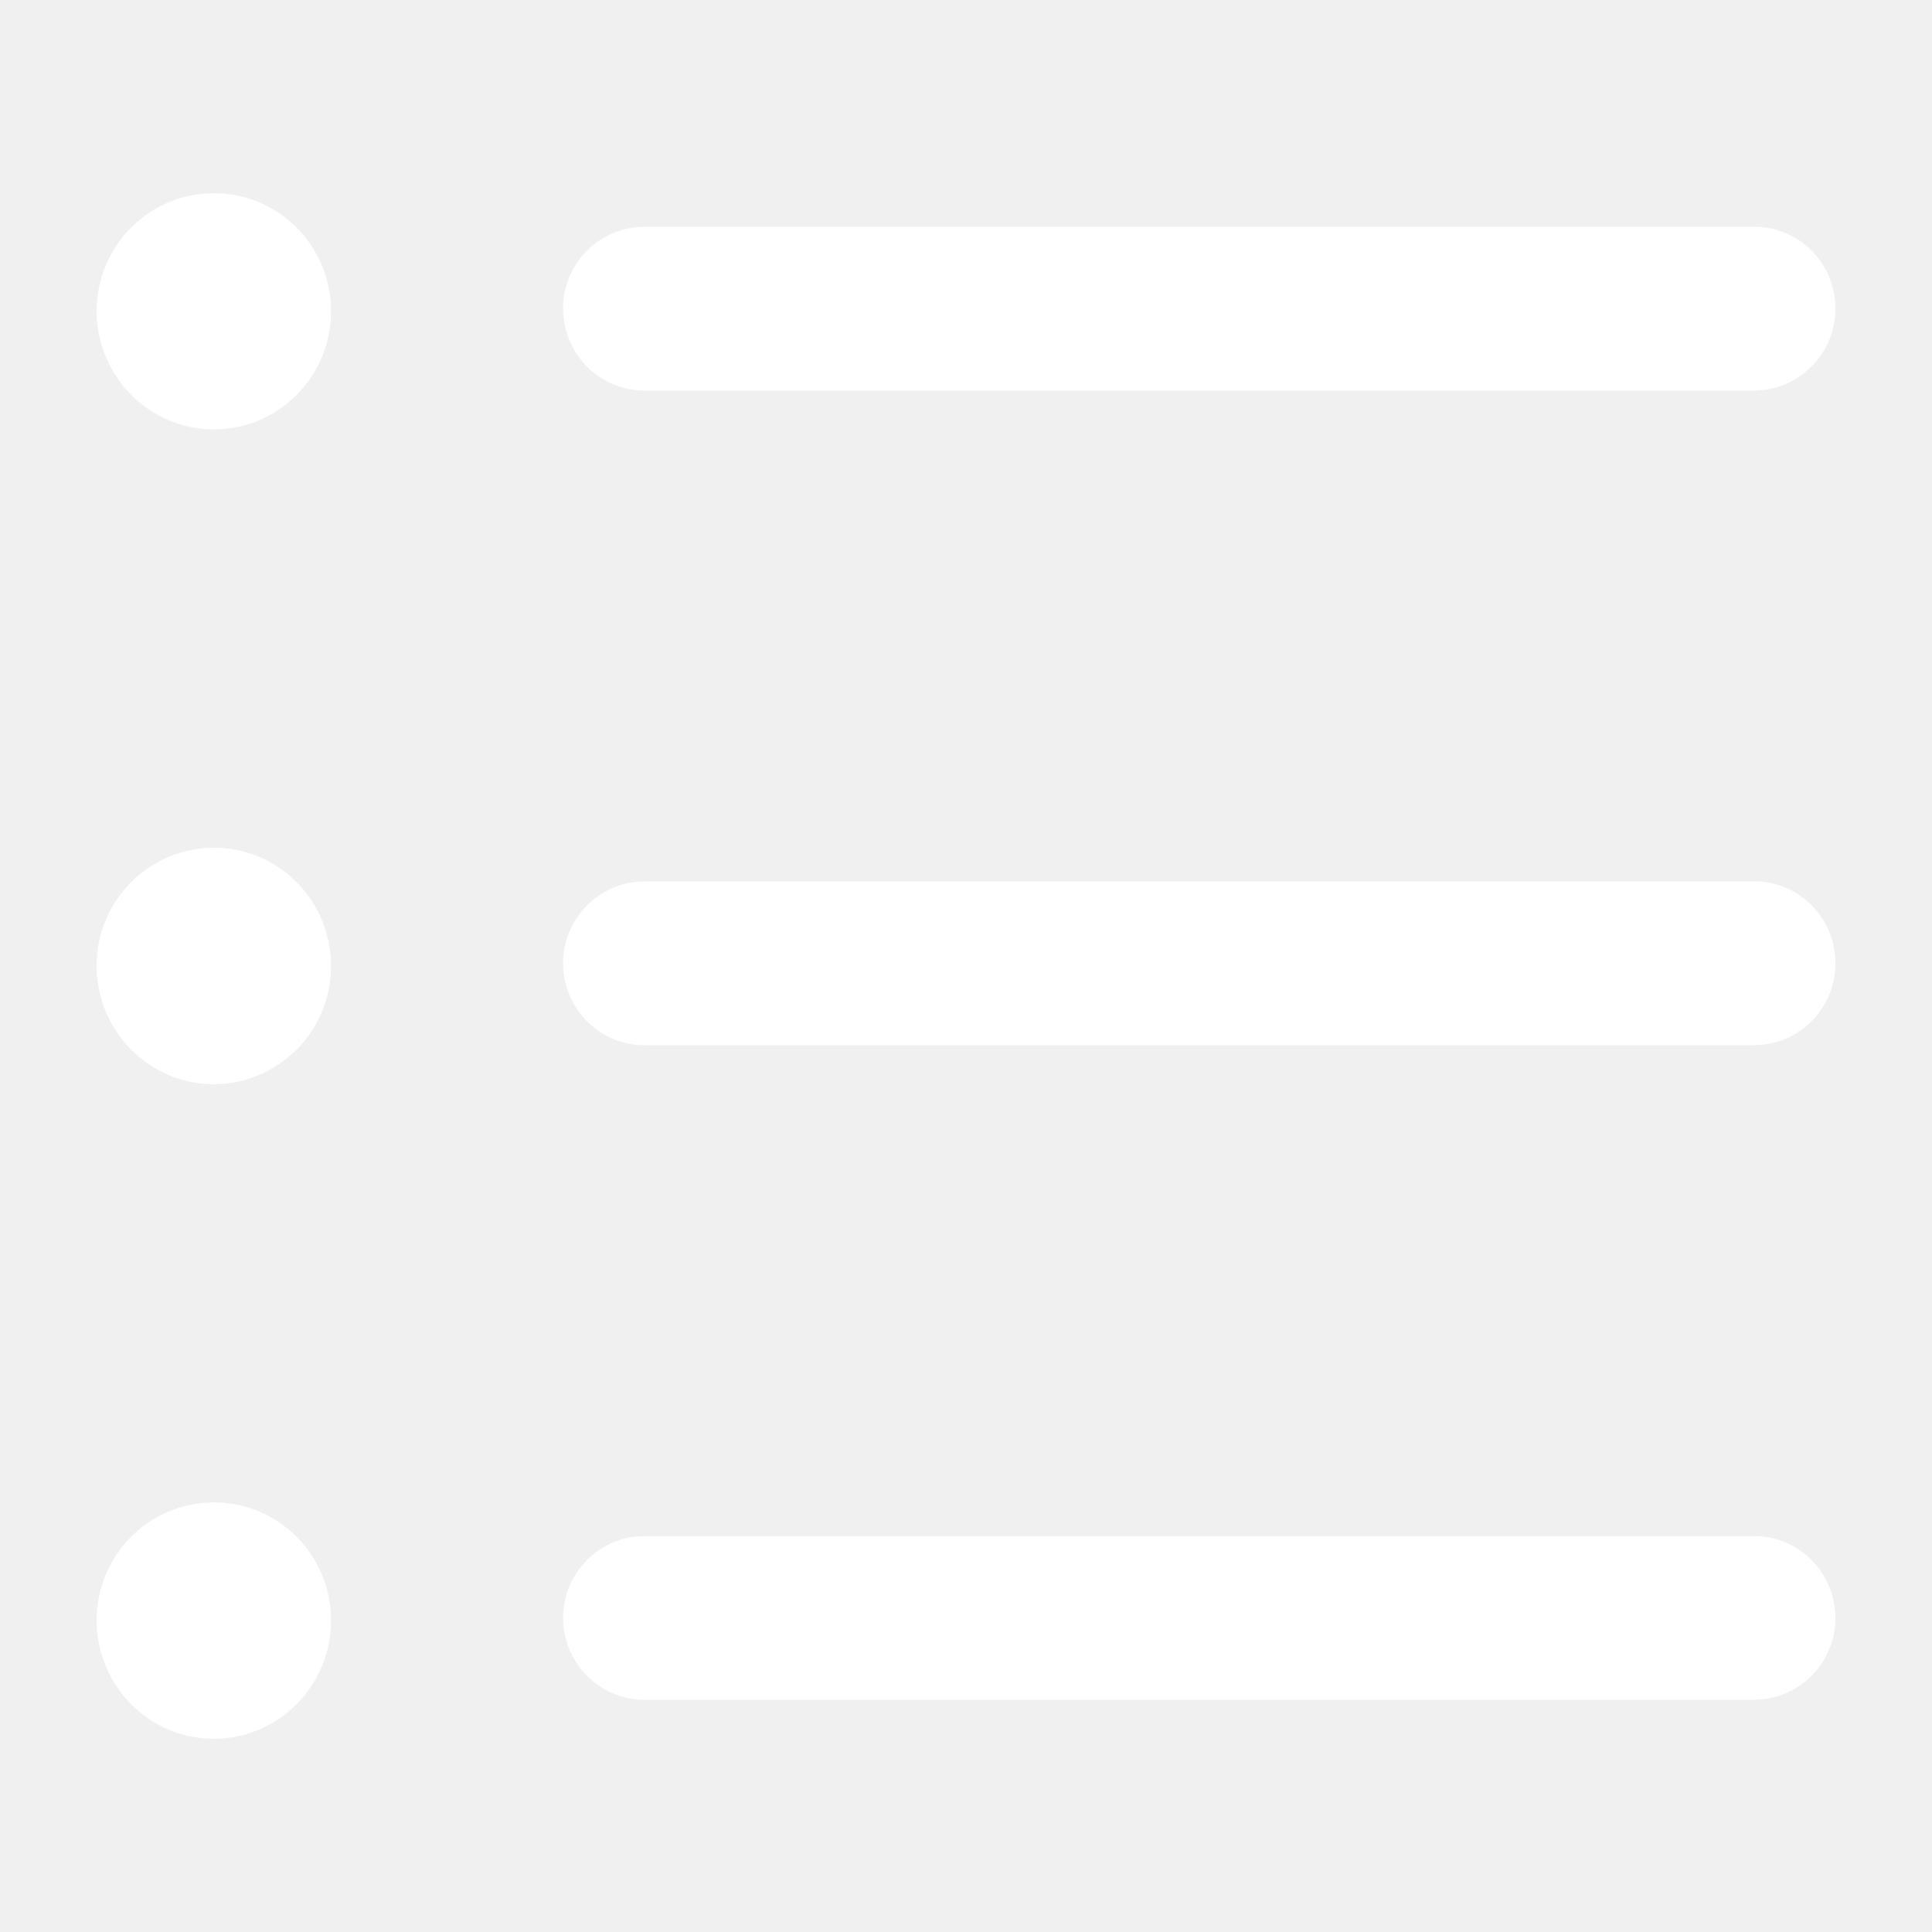
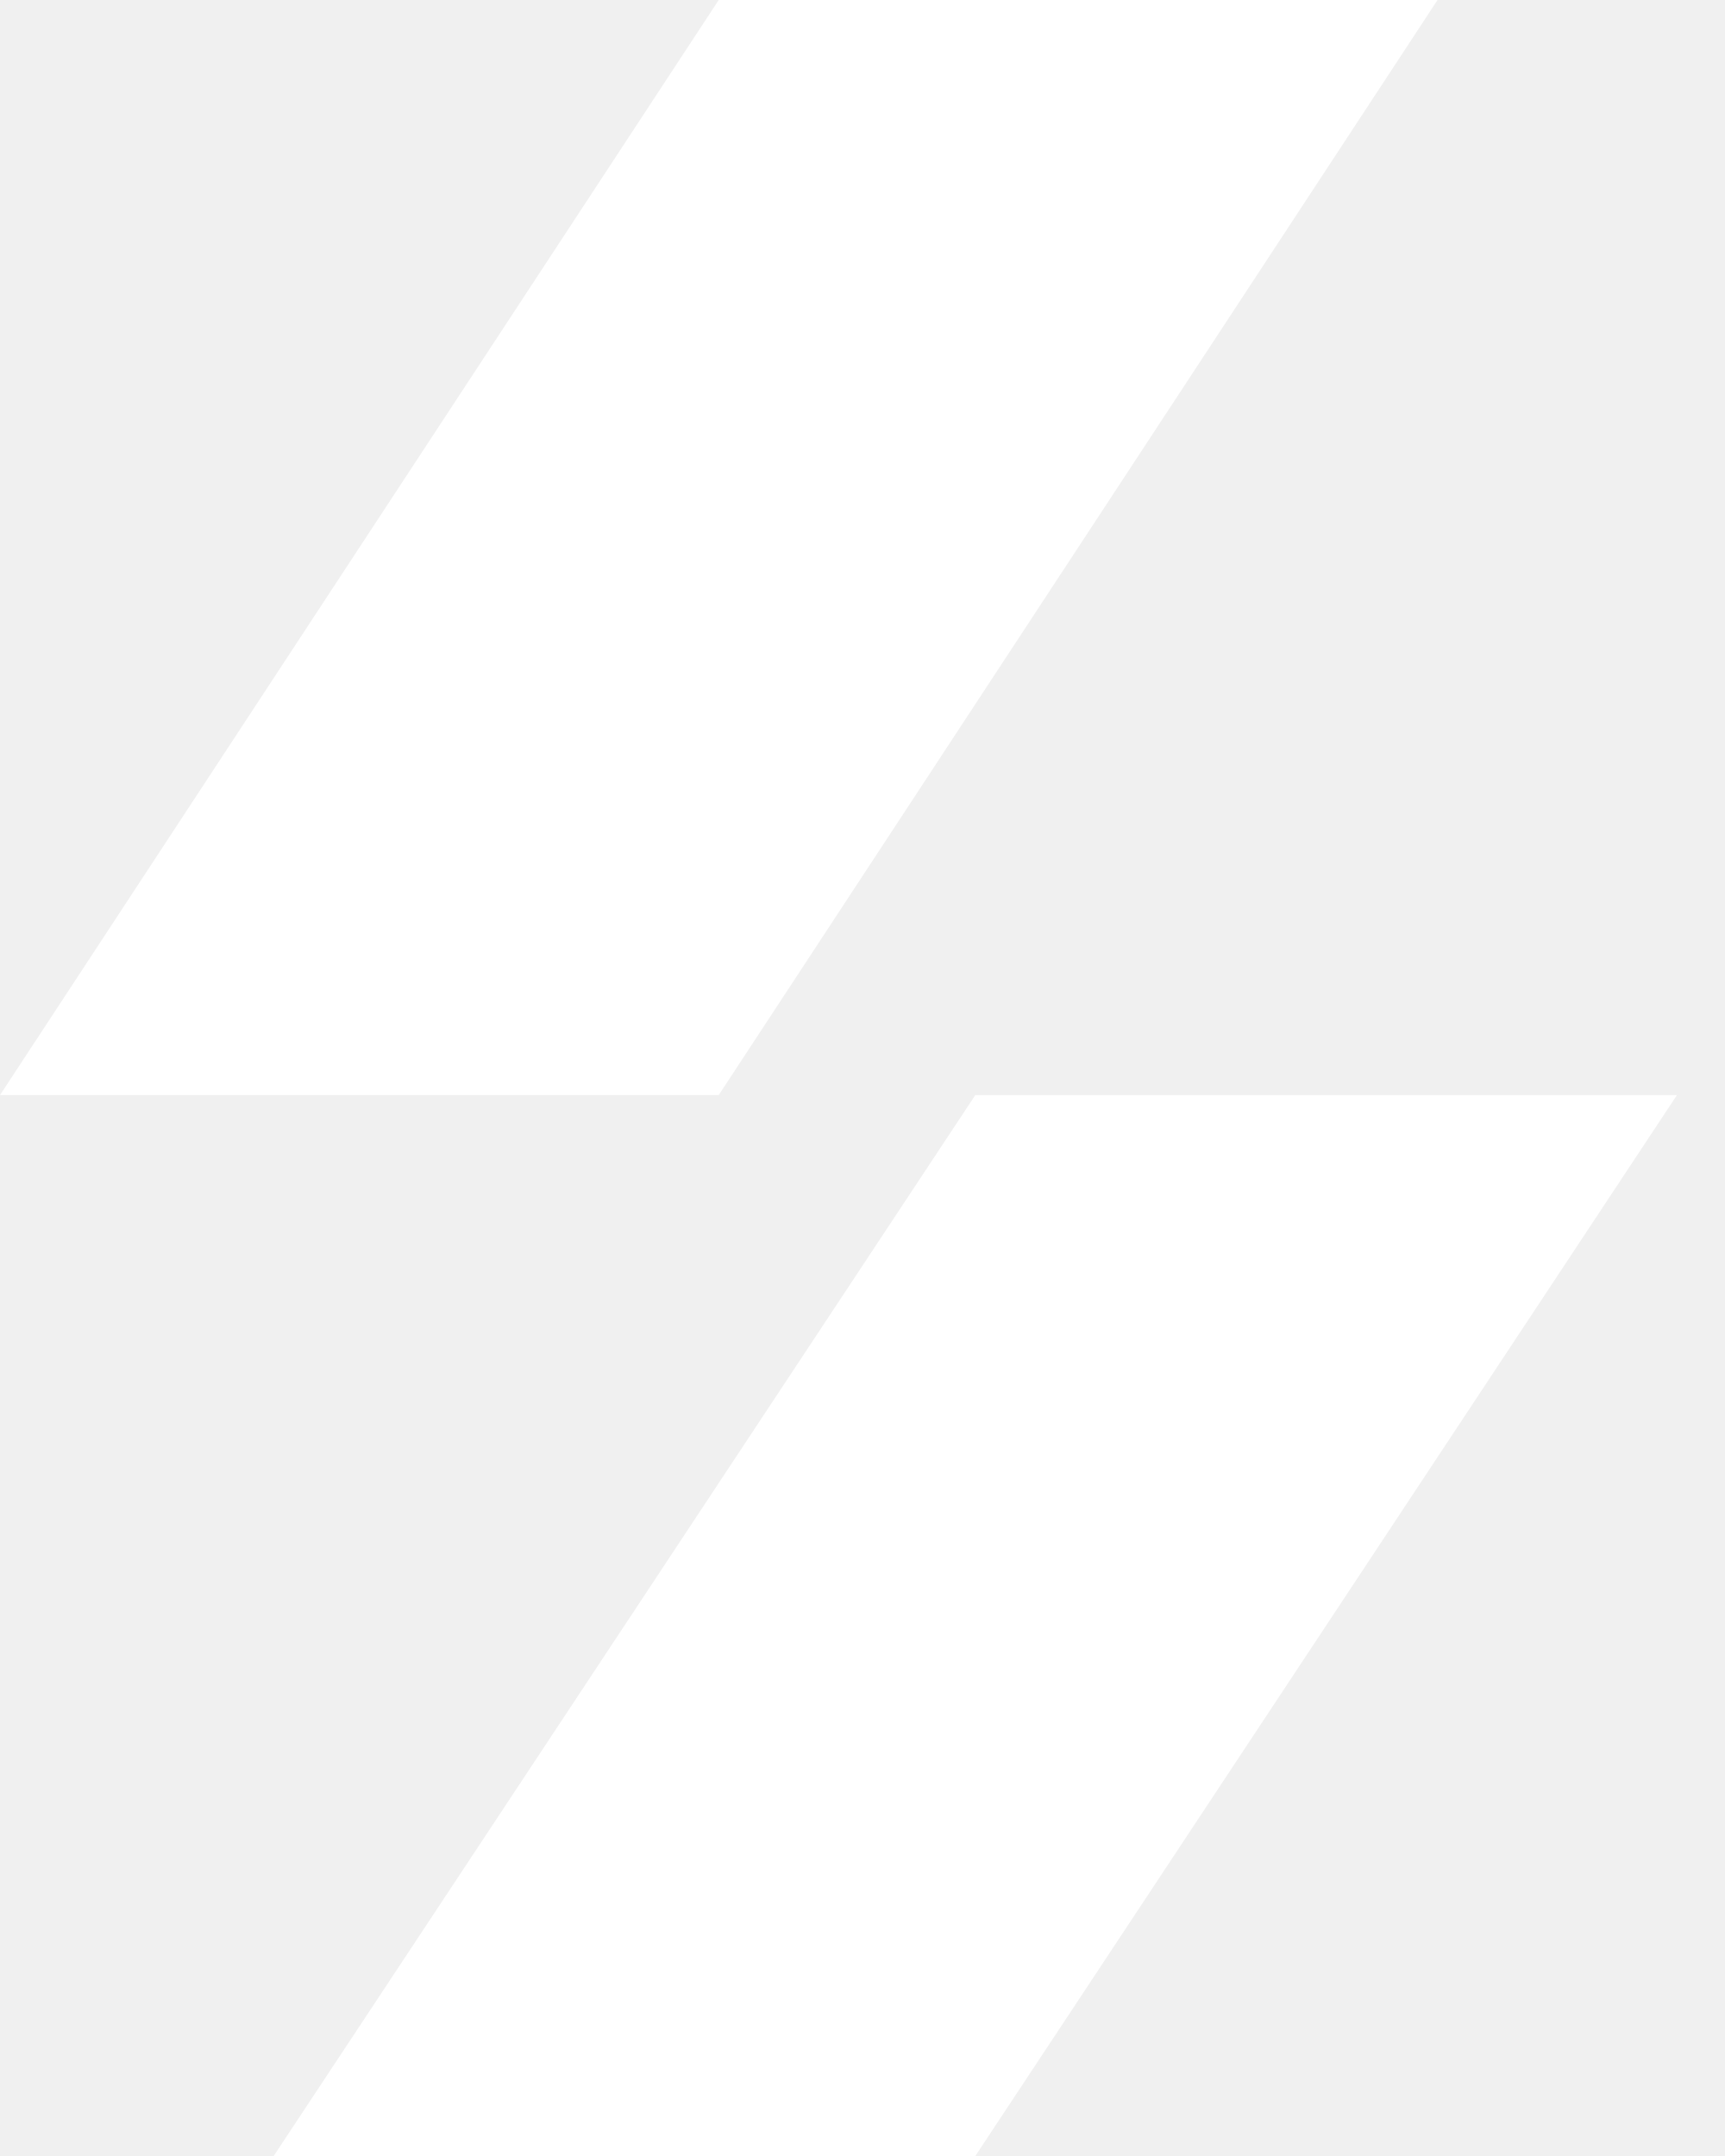
- <svg xmlns="http://www.w3.org/2000/svg" width="20" height="20" viewBox="0 0 20 20" fill="none">
-   <path d="M2.215 15.553C2.886 15.553 3.427 16.101 3.427 16.775C3.427 17.452 2.883 17.997 2.215 18C1.544 18 1.003 17.452 1 16.775C1 16.098 1.544 15.553 2.215 15.553ZM18.16 15.902C18.625 15.902 19 16.281 19 16.749C19 17.182 18.678 17.537 18.265 17.588L18.16 17.596H6.671C6.206 17.596 5.831 17.218 5.829 16.749C5.829 16.317 6.15 15.962 6.564 15.908L6.671 15.902H18.16ZM2.215 8.776C2.886 8.776 3.427 9.324 3.427 9.999C3.427 10.676 2.883 11.221 2.215 11.224C1.544 11.224 1.003 10.676 1 9.999C1 9.322 1.544 8.776 2.215 8.776ZM18.16 9.124C18.625 9.124 19 9.502 19 9.973C19 10.405 18.678 10.761 18.265 10.812L18.16 10.82H6.671C6.206 10.82 5.831 10.441 5.829 9.973C5.829 9.541 6.15 9.185 6.564 9.131L6.671 9.124H18.16ZM2.215 2C2.886 2 3.427 2.548 3.427 3.222C3.427 3.899 2.883 4.445 2.215 4.445C1.544 4.445 1.003 3.897 1 3.222C1 2.546 1.544 2 2.215 2ZM18.16 2.347C18.625 2.347 19 2.726 19 3.194C19 3.627 18.678 3.982 18.265 4.036L18.16 4.043H6.671C6.206 4.043 5.831 3.665 5.829 3.194C5.829 2.762 6.15 2.407 6.564 2.355L6.671 2.347H18.16Z" fill="white" />
+ <svg xmlns="http://www.w3.org/2000/svg" width="20" height="25" viewBox="0 0 20 25" fill="none">
+   <path d="M11.308 25H3.173L11.308 12.698H19.443L11.308 25Z" fill="white" />
+   <path d="M8.333 0H16.667L8.333 12.698H0L8.333 0Z" fill="white" />
</svg>
